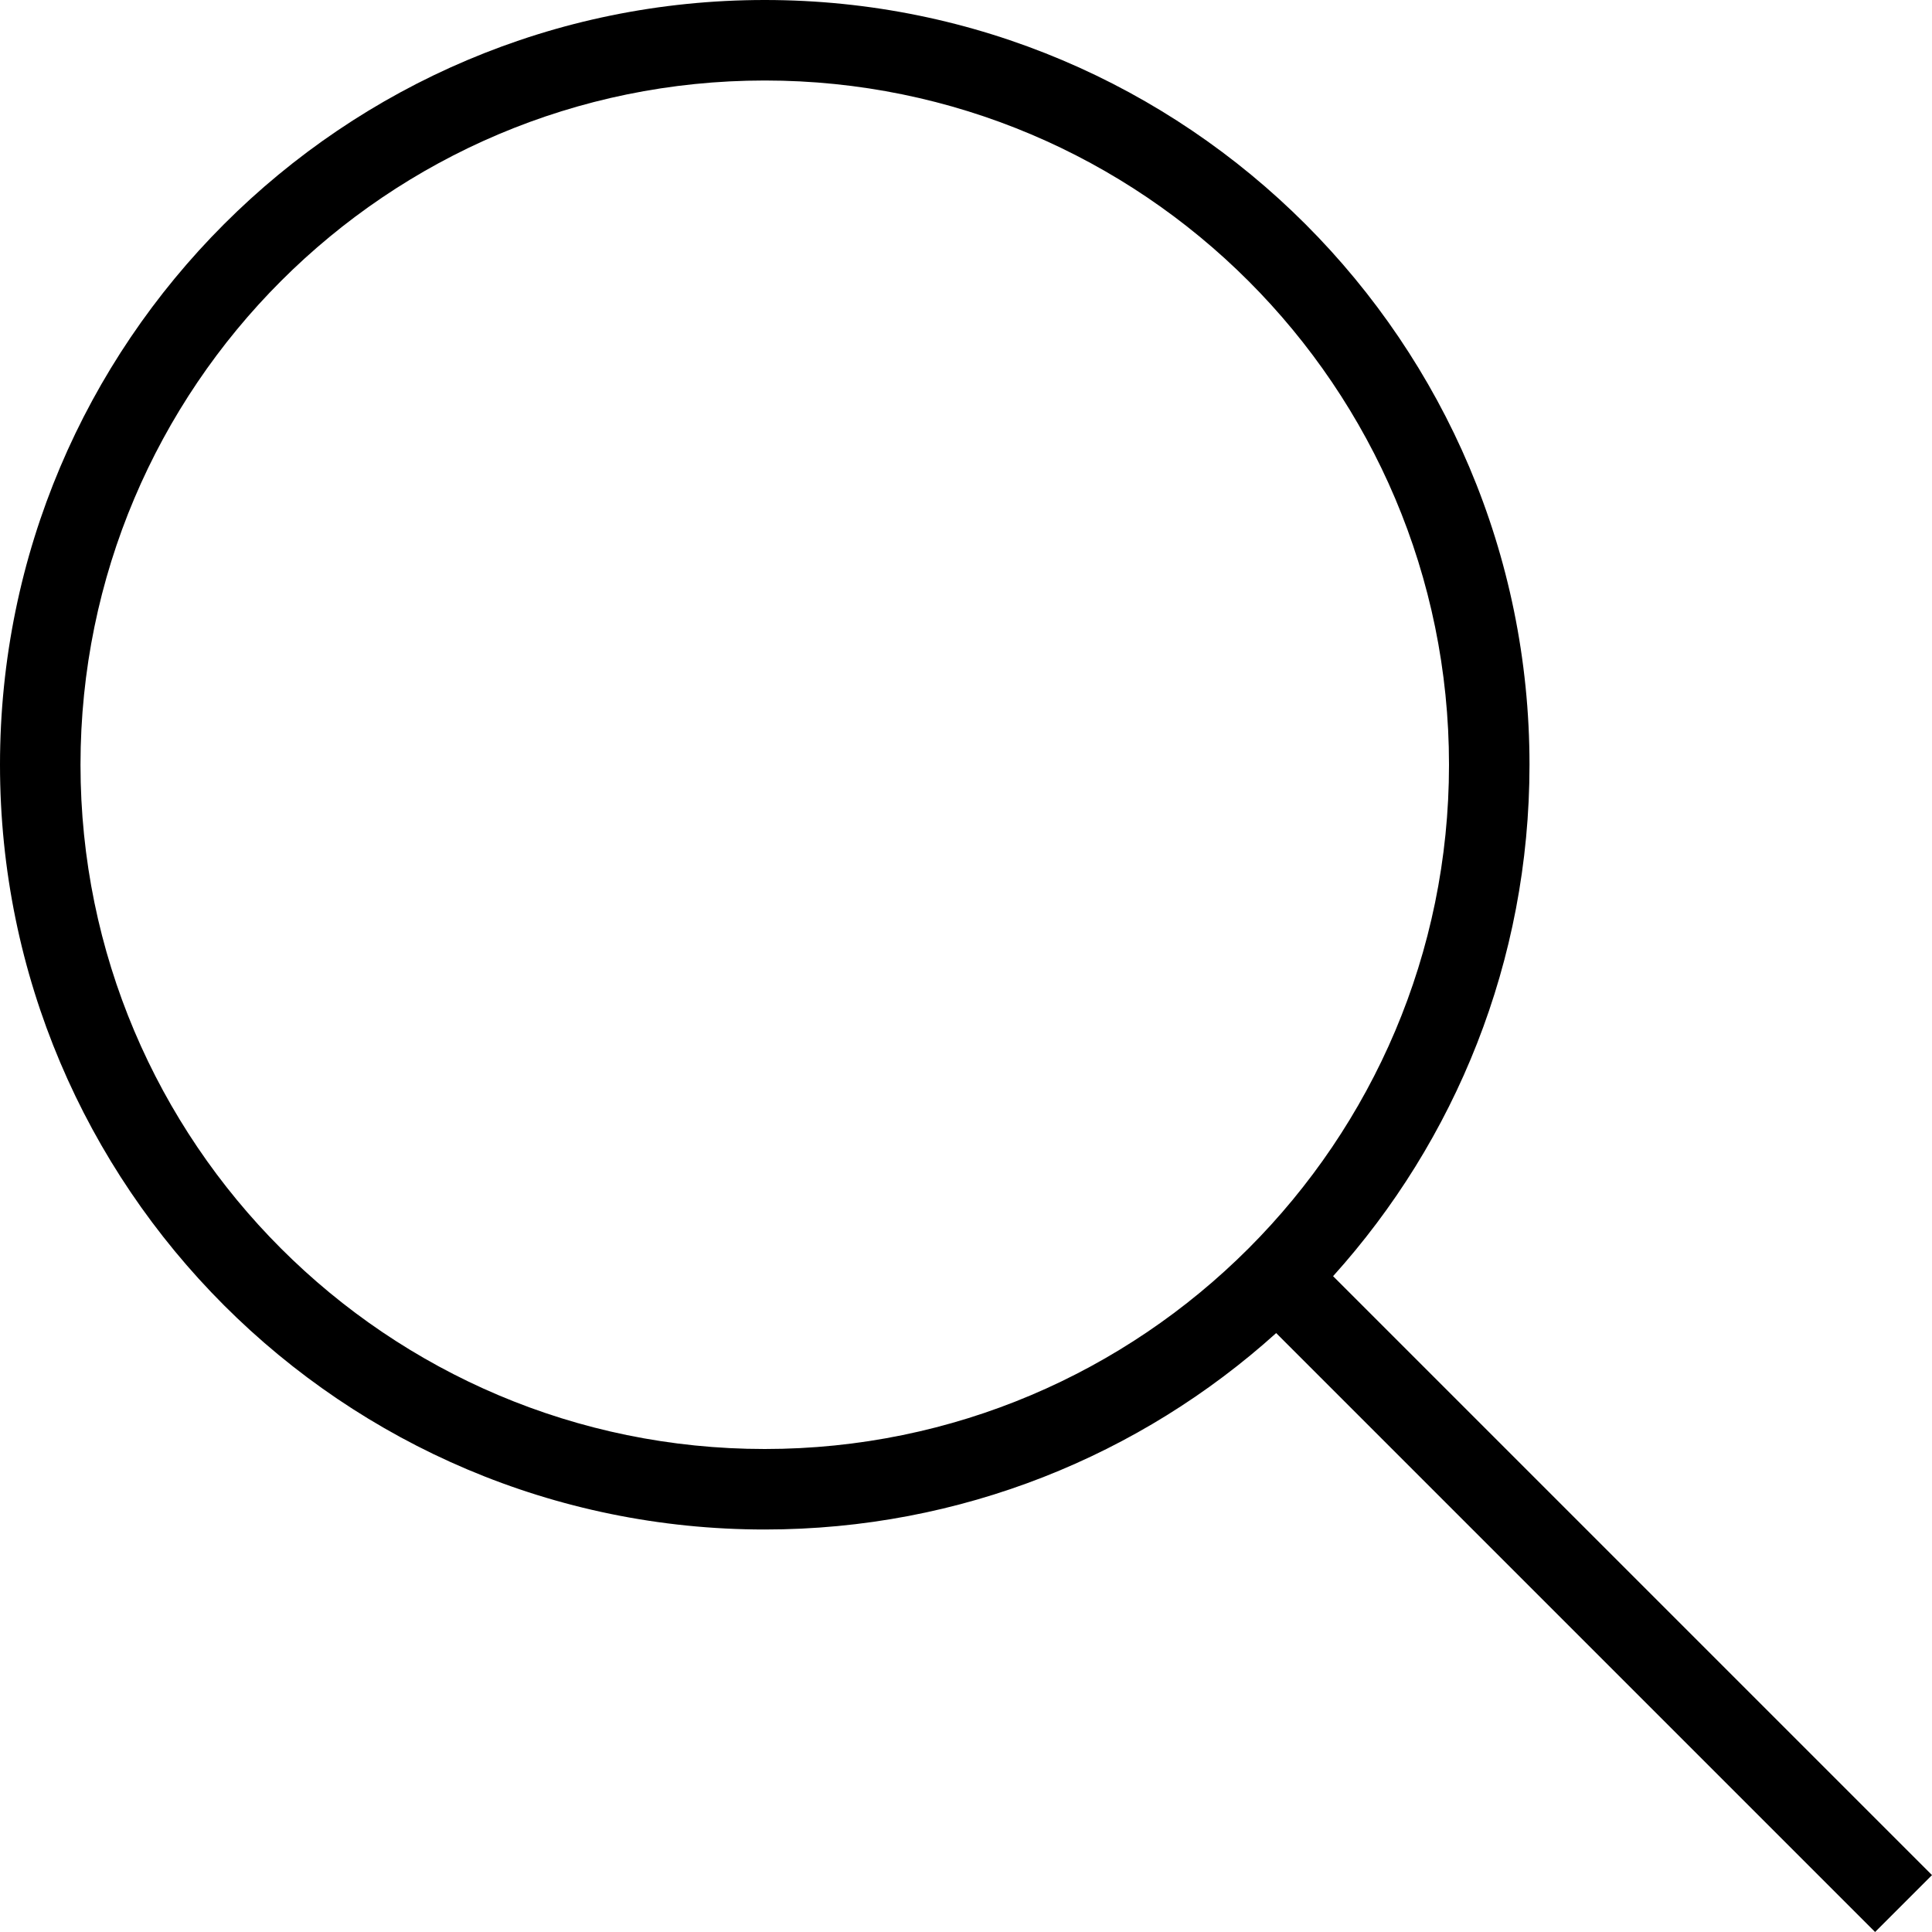
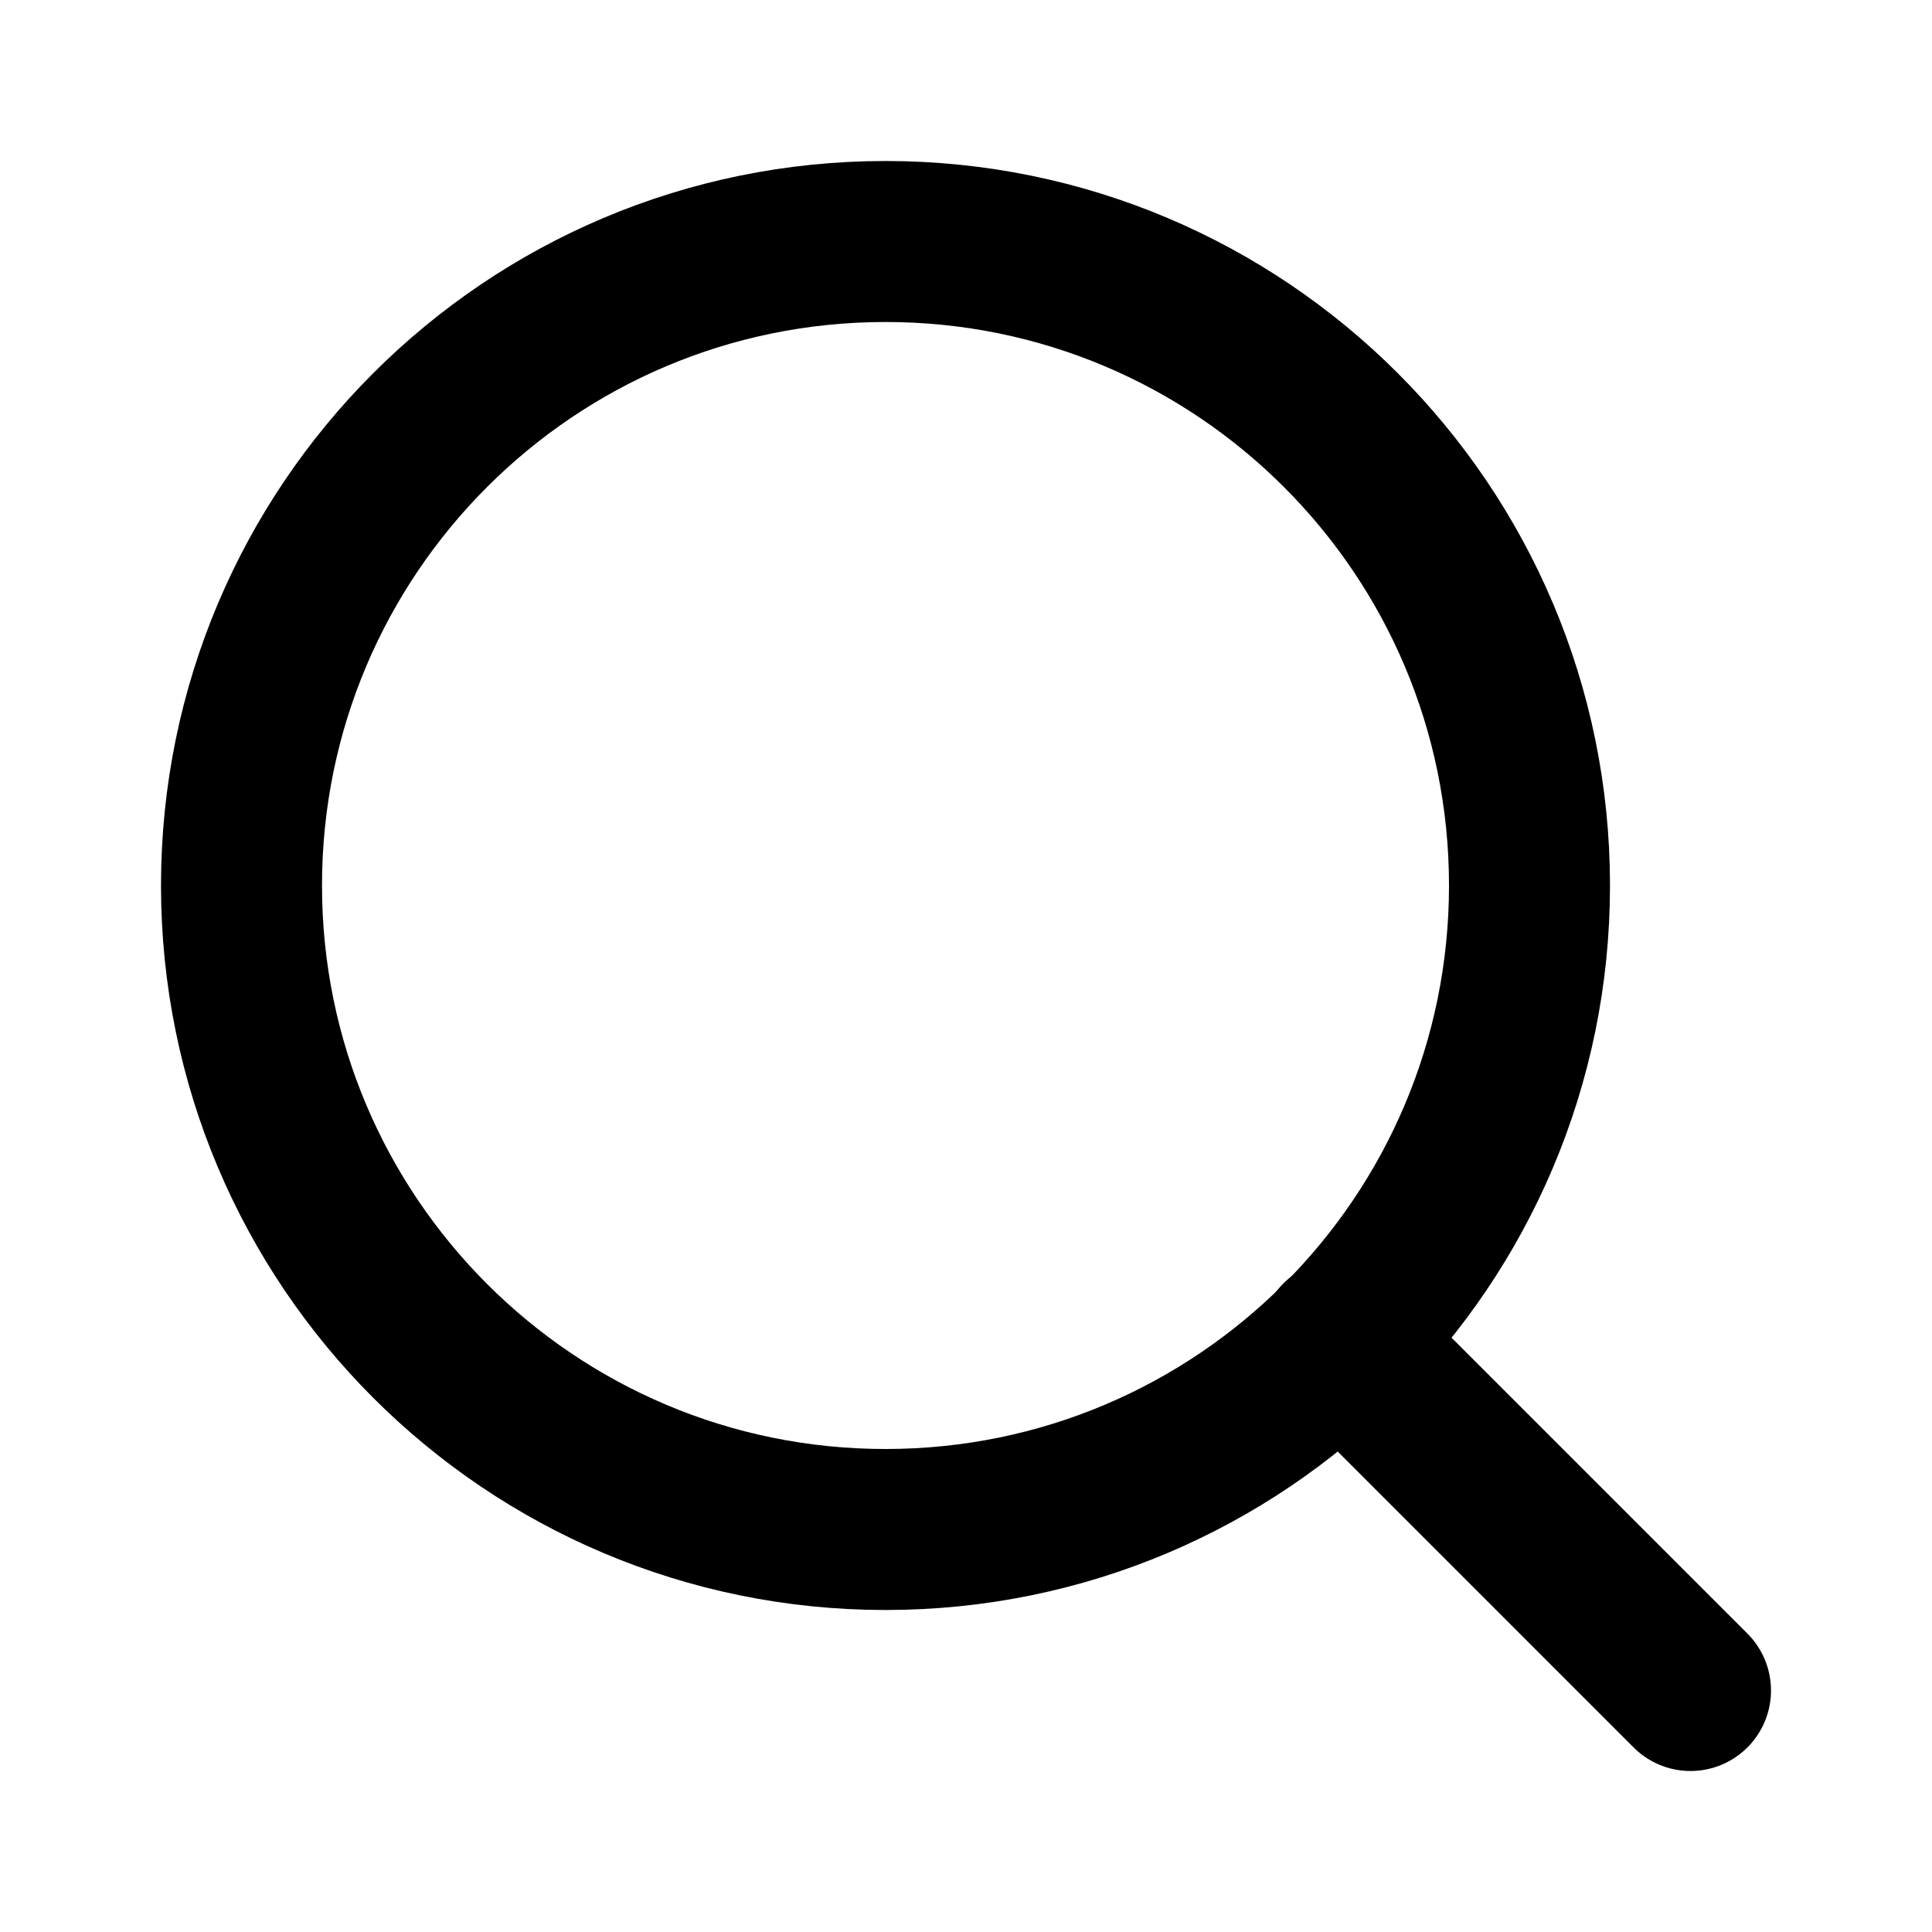
- <svg xmlns="http://www.w3.org/2000/svg" width="24" height="24" fill-rule="evenodd" clip-rule="evenodd">
-   <path d="M15.853 16.56c-1.683 1.517-3.911 2.44-6.353 2.44-5.243 0-9.5-4.257-9.5-9.5s4.257-9.5 9.5-9.5 9.5 4.257 9.5 9.5c0 2.442-.923 4.67-2.44 6.353l7.44 7.44-.707.707-7.44-7.44zm-6.353-15.56c4.691 0 8.5 3.809 8.5 8.5s-3.809 8.5-8.5 8.5-8.5-3.809-8.5-8.5 3.809-8.5 8.5-8.5z" />
+ <svg xmlns="http://www.w3.org/2000/svg" width="24" height="24" viewBox="0 0 24 24" fill="none" stroke="#000000" stroke-width="2" stroke-linecap="round" stroke-linejoin="round">
+   <circle cx="11" cy="11" r="8" />
+   <line x1="21" y1="21" x2="16.65" y2="16.65" />
</svg>
